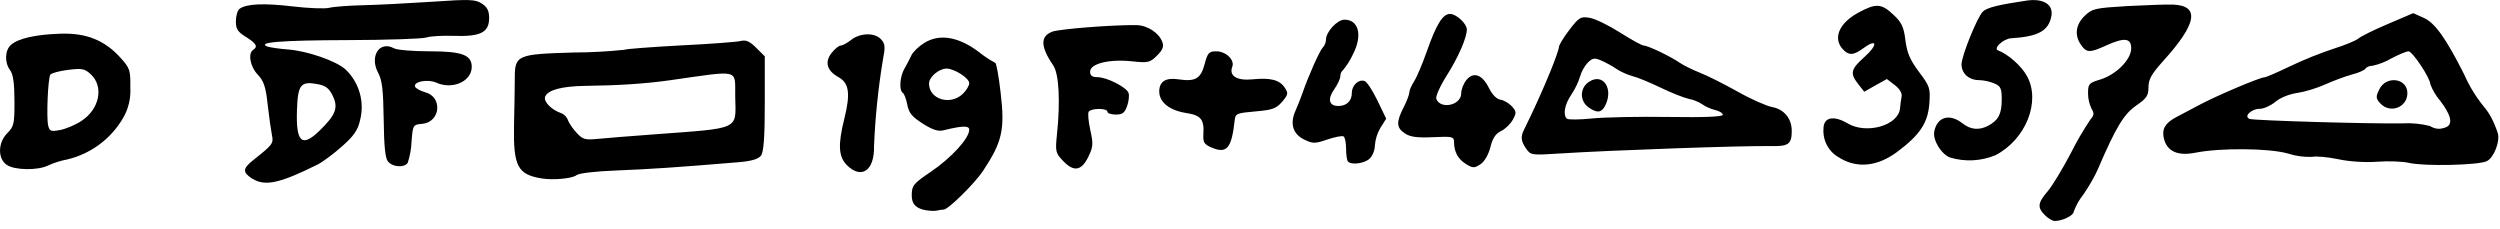
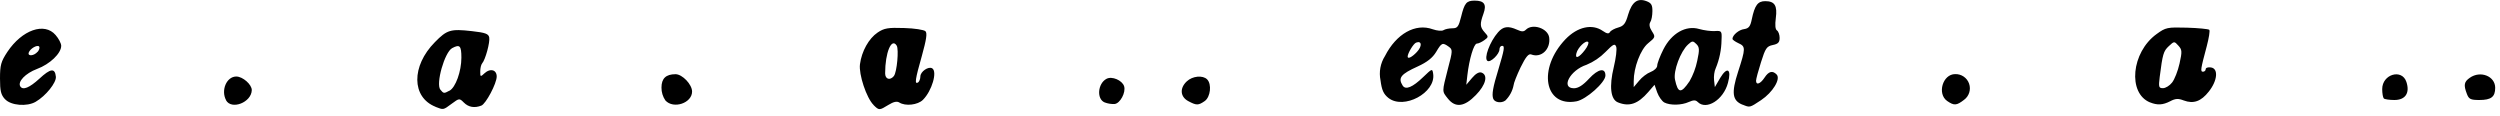
- <svg xmlns="http://www.w3.org/2000/svg" height="21" viewBox="0 0 230 21" width="230">
-   <path d="M188.14 19.8c-.72-.7-.67-1.14.22-2.17.42-.48 1.38-2.06 2.14-3.51a28.84 28.84 0 0 1 1.82-3.13c.34-.39.36-.57.1-.99a3.26 3.26 0 0 1-.32-1.43c0-.85.09-.94 1.11-1.25 1.47-.44 2.86-1.84 2.86-2.87 0-.96-.62-1.03-2.34-.25-1.47.67-1.77.66-2.27-.06-.63-.9-.5-1.87.33-2.68.7-.67.95-.72 3.9-.9 1.74-.09 3.62-.16 4.17-.14 2.56.08 2.29 1.74-.88 5.23-1.04 1.16-1.32 1.65-1.32 2.37 0 .78-.17 1.03-1.14 1.7-1.12.77-1.87 2.01-3.5 5.81-.27.64-.88 1.7-1.36 2.38a5.5 5.5 0 0 0-.88 1.57c0 .34-1.04.85-1.74.85-.2 0-.61-.23-.9-.53zM85.2 19.35c-.94-.18-1.32-.57-1.32-1.36 0-.92.15-1.1 1.72-2.16 1.92-1.3 3.57-3.1 3.57-3.9 0-.39-.64-.37-2.38.06-.48.12-1-.05-1.9-.62-.99-.63-1.28-.99-1.42-1.74-.1-.52-.28-1-.41-1.09-.36-.22-.28-1.49.15-2.23.21-.36.5-.91.64-1.22.14-.31.68-.83 1.2-1.15 1.38-.85 3.1-.57 4.95.8a9.59 9.59 0 0 0 1.56 1.04c.1 0 .33 1.25.5 2.77.4 3.38.15 4.5-1.62 7.17-.77 1.16-3.2 3.56-3.62 3.56-.14 0-.4.04-.6.09-.2.05-.65.04-1.02-.03zm3.36-10.7c.34-.32.61-.77.61-1 0-.46-1.37-1.34-2.08-1.34s-1.62.77-1.62 1.38c0 1.44 1.94 2.04 3.09.96zm-65.34 7.8c-.94-.61-.91-.95.14-1.77 1.72-1.36 1.82-1.5 1.66-2.24-.08-.39-.26-1.64-.39-2.78-.18-1.69-.36-2.2-.92-2.8-.69-.71-.92-1.96-.42-2.27.46-.29.29-.6-.66-1.19-.76-.47-.93-.73-.93-1.44 0-.48.15-1 .33-1.14.61-.47 2.21-.55 4.9-.23 1.45.17 2.96.23 3.35.13.38-.1 1.8-.21 3.14-.24S37.62.3 39.76.16c3.47-.24 3.97-.22 4.57.17.5.32.67.67.67 1.33 0 1.32-.79 1.72-3.21 1.64-1.07-.04-2.23.03-2.57.15-.34.12-3.62.23-7.28.24-6.15.02-8.37.2-7.32.6.22.07 1.06.2 1.86.26 1.8.14 4.41 1.04 5.3 1.83a4.79 4.79 0 0 1 1.34 4.7c-.2.9-.57 1.43-1.67 2.4-.77.68-1.76 1.42-2.2 1.64-3.48 1.74-4.88 2.05-6.02 1.32zm6.17-4.42c1.5-1.46 1.75-2.11 1.23-3.2-.34-.71-.64-.94-1.4-1.09-1.56-.29-1.82.04-1.9 2.4-.1 2.96.45 3.46 2.07 1.89zm20.47 4.39c-2.25-.36-2.64-1.12-2.57-4.92.04-1.62.07-3.55.07-4.29 0-2.15.2-2.23 5.44-2.38a46.4 46.4 0 0 0 4.64-.25c.12-.08 2.44-.25 5.15-.4 2.7-.13 5.21-.32 5.56-.41.48-.12.83.03 1.42.63l.79.78v4.34c0 3.11-.1 4.46-.35 4.8-.24.31-.85.5-2.03.6-5.74.48-8.15.64-11.18.76-2.03.08-3.54.25-3.77.44-.36.3-2.12.47-3.17.3zm10.34-4.06c8-.6 7.5-.36 7.44-3.48-.04-2.58.58-2.43-6.12-1.48-2.2.3-4.5.46-7.67.5-2.17.03-3.46.38-3.7 1-.17.44.6 1.22 1.5 1.52.25.08.52.37.6.64.1.26.45.79.8 1.16.55.6.78.67 1.9.56.7-.07 3.07-.26 5.25-.42zm17.71 2.83c-.77-.78-.83-1.87-.23-4.28.57-2.29.44-3.26-.52-3.8-1.08-.59-1.32-1.4-.65-2.24.29-.37.67-.68.84-.68.17 0 .61-.24.97-.53.84-.65 2.17-.67 2.74-.04.38.42.4.7.16 1.92a65.63 65.63 0 0 0-.81 7.91c.05 2.24-1.15 3.08-2.5 1.74zM.61 15.16c-.84-.59-.8-2.05.07-2.92.6-.6.66-.86.65-2.96 0-1.6-.12-2.46-.4-2.82-.52-.7-.49-1.83.08-2.33.67-.6 2.29-.96 4.57-1.03 2.37-.08 4.07.61 5.53 2.24.84.93.9 1.12.88 2.72a4.94 4.94 0 0 1-.68 2.82 8.1 8.1 0 0 1-5.13 3.79 7.6 7.6 0 0 0-1.72.54c-.96.49-3.13.46-3.85-.05zm6.9-4.05c1.65-1.08 2.05-3.13.86-4.26-.58-.54-.81-.58-2.12-.42-.8.1-1.53.3-1.62.44-.22.36-.37 3.92-.2 4.67.13.54.25.58 1.1.42.54-.1 1.43-.48 1.99-.85zm90.3 3.7c-.7-.73-.73-.86-.57-2.45.32-3 .18-5.55-.32-6.3-1.2-1.77-1.24-2.72-.1-3.15.64-.24 5.54-.63 7.69-.6 1.03 0 2.1.7 2.42 1.54.16.43.05.73-.49 1.27-.65.64-.8.68-2.3.52-2.08-.22-3.85.21-3.85.95 0 .37.19.51.68.51.85 0 2.65.91 2.85 1.44.09.22.03.76-.12 1.2-.23.65-.43.8-1.05.8-.42 0-.77-.12-.77-.26 0-.35-1.5-.34-1.72 0-.1.15-.02.91.15 1.7.28 1.25.26 1.53-.18 2.44-.63 1.3-1.34 1.42-2.31.4zm37.06.28c-.73-.45-1.09-1.1-1.1-2.03 0-.49-.16-.52-1.93-.44-1.45.07-2.1-.02-2.58-.34-.8-.52-.82-1.04-.13-2.4.3-.57.53-1.2.53-1.39 0-.19.2-.64.44-1.01s.76-1.6 1.16-2.73c.87-2.49 1.47-3.47 2.14-3.47.58 0 1.55.9 1.55 1.43 0 .75-.78 2.55-1.85 4.24-.62.98-1.04 1.93-.96 2.15.39 1 2.29.58 2.29-.5 0-.36.21-.91.48-1.24.65-.8 1.47-.5 2.08.75.3.6.7 1.01 1.05 1.06.3.04.78.32 1.05.61.43.49.44.6.08 1.25-.22.39-.7.85-1.08 1.03-.5.24-.78.67-.98 1.5-.18.69-.54 1.31-.91 1.55-.56.37-.69.37-1.33-.02zm-99.17-.22c-.26-.32-.37-1.4-.4-3.87-.04-2.7-.14-3.61-.5-4.28-.83-1.53.1-3 1.44-2.28.28.16 1.75.28 3.26.28 3 0 3.9.33 3.9 1.43 0 1.34-1.77 2.13-3.27 1.45-.75-.34-2.1-.1-1.95.36.06.17.48.4.94.53 1.62.42 1.41 2.74-.26 2.9-.87.08-.88.1-1 1.67a7.16 7.16 0 0 1-.35 1.92c-.3.47-1.38.4-1.8-.11zm133.6-.32a2.8 2.8 0 0 1-1.54-2.7c0-1.06.91-1.27 2.22-.5 1.73 1.03 4.65.2 4.82-1.36.03-.35.1-.86.15-1.13.05-.3-.2-.71-.64-1.04l-.72-.55-1.04.58-1.04.59-.55-.7c-.78-1-.7-1.36.57-2.5 1.24-1.1 1.2-1.75-.06-.83-.95.7-1.38.72-1.95.1-.9-1.01-.32-2.38 1.42-3.33 1.64-.9 2.15-.87 3.26.18.76.71.95 1.12 1.1 2.36.15 1.16.43 1.8 1.25 2.9 1 1.32 1.05 1.5.95 2.9-.13 1.78-.86 2.88-2.94 4.44-1.79 1.34-3.65 1.55-5.26.6zm52.3.43c-.58-.13-1.89-.18-2.9-.1-1.12.08-2.54-.01-3.57-.23-.95-.2-2.04-.3-2.42-.22a6.32 6.32 0 0 1-2.2-.3c-1.7-.5-6.24-.54-8.54-.08-1.62.32-2.6-.12-2.89-1.3-.21-.86.1-1.42 1.11-1.96l2.23-1.18c1.61-.85 5.51-2.5 5.92-2.5.14 0 1.22-.47 2.4-1.04a36 36 0 0 1 3.99-1.6c1.02-.32 2.03-.74 2.25-.93.21-.19 1.44-.8 2.72-1.34l2.32-.99 1 .45c1 .46 2.02 1.88 3.68 5.18a12.93 12.93 0 0 0 1.83 2.99c.5.57.93 1.4 1.26 2.4.24.74-.33 2.24-.99 2.59-.71.38-5.79.5-7.2.16zm3.42-3.27c.67-.26.5-1.1-.5-2.41a5.28 5.28 0 0 1-.93-1.55c0-.56-1.64-3.03-2.01-3.03-.19 0-.9.3-1.59.66a5.8 5.8 0 0 1-1.72.67c-.26 0-.54.11-.63.25-.09.15-.64.4-1.24.55-.6.16-1.7.57-2.44.9-.74.34-1.92.7-2.6.8-.74.1-1.58.44-2.03.82-.42.35-1.06.64-1.42.64-.8 0-1.52.71-.95.93.4.15 10.9.46 14.06.41a8.25 8.25 0 0 1 2.52.24c.53.3.9.34 1.48.12zm-6.04-2.2c-.4-.45-.42-.6-.1-1.26.62-1.33 2.6-1.08 2.6.32 0 1.32-1.61 1.92-2.5.93zm-94.96 5.36c-.1-.1-.18-.63-.18-1.18 0-.55-.1-1.06-.23-1.14-.13-.08-.8.05-1.48.28-1.14.39-1.34.4-2.12.02-1.06-.5-1.36-1.46-.83-2.65.2-.46.5-1.2.65-1.64.54-1.57 1.57-3.88 1.86-4.18.17-.16.3-.49.3-.73 0-.72 1.04-1.84 1.7-1.84 1.33 0 1.68 1.47.77 3.21a6.65 6.65 0 0 1-.91 1.44c-.13.08-.24.33-.24.55 0 .23-.25.76-.55 1.19-.65.91-.5 1.55.36 1.55.77 0 1.25-.46 1.25-1.21 0-.7.64-1.29 1.18-1.08.22.08.75.9 1.18 1.8l.8 1.66-.53.84a3.72 3.72 0 0 0-.51 1.62c0 .43-.22.98-.49 1.22-.48.44-1.65.6-1.98.27zm55.38-.38c-.8-.3-1.6-1.61-1.45-2.38.26-1.36 1.4-1.7 2.59-.77.76.6 1.54.67 2.39.22.92-.5 1.22-1.07 1.23-2.36 0-1.05-.08-1.26-.67-1.52a4.13 4.13 0 0 0-1.43-.31c-.92 0-1.6-.61-1.6-1.45 0-.77 1.44-4.33 1.96-4.85.37-.37 1.42-.63 4.06-1.02 1.51-.21 2.44.36 2.25 1.42-.25 1.37-1.22 1.9-3.7 2.05-.72.04-1.69.94-1.2 1.12.9.34 2.12 1.4 2.64 2.34 1.31 2.33-.08 5.85-2.89 7.3a6.22 6.22 0 0 1-4.18.21zm-38.99-.8c-.48-.7-.53-1.1-.2-1.76a83.42 83.42 0 0 0 2.41-5.32c.44-1.08.8-2.1.8-2.28 0-.18.43-.89.96-1.58.89-1.16 1.03-1.25 1.87-1.11.5.08 1.75.69 2.79 1.35 1.04.66 2.02 1.2 2.18 1.2.38 0 2.44.98 3.31 1.58.37.25 1.2.66 1.86.92.65.25 2.2 1.03 3.44 1.72 1.23.7 2.68 1.34 3.21 1.44 1.1.2 1.81 1.07 1.8 2.2 0 1.2-.3 1.42-1.86 1.39-2.59-.05-14.76.38-19.46.68-2.6.17-2.7.16-3.11-.44zm13.13-2.93c3.28.05 4.96-.02 4.96-.2 0-.15-.32-.35-.72-.44-.4-.1-.91-.33-1.13-.5a3.55 3.55 0 0 0-1.26-.52c-.47-.1-1.66-.57-2.64-1.05-.98-.47-2.14-.95-2.57-1.05-.42-.11-1.08-.4-1.45-.65-.37-.26-1-.6-1.41-.78-.63-.27-.8-.24-1.25.2-.29.3-.6.86-.7 1.26a6.5 6.5 0 0 1-.8 1.66c-.62.92-.8 1.85-.42 2.23.1.1 1.15.1 2.31-.02 1.17-.12 4.35-.18 7.08-.14zm-7.41-.9a1.4 1.4 0 0 1 .07-2.34c1.3-.85 2.29.67 1.45 2.25-.34.62-.74.64-1.52.1zm-34.65 3.72c-.7-.3-.81-.47-.77-1.23.09-1.36-.23-1.75-1.56-1.95-1.55-.24-2.5-.99-2.5-1.98 0-.93.6-1.3 1.78-1.12 1.53.23 2.04-.06 2.39-1.38.28-1.06.4-1.2 1.07-1.2.9 0 1.72.8 1.48 1.42-.32.84.41 1.3 1.86 1.16 1.66-.17 2.5.05 2.97.77.34.5.31.64-.25 1.3-.54.62-.9.75-2.46.88-1.71.15-1.84.2-1.9.82-.28 2.57-.72 3.1-2.11 2.51z" />
+ <svg xmlns="http://www.w3.org/2000/svg" height="13" viewBox="0 0 281 13" width="281">
+   <path d="M48.95 12c-2.7-1.07-2.73-4.57-.07-7.26 1.37-1.4 1.77-1.51 4.17-1.24 1.51.17 1.86.3 1.94.71.1.54-.43 2.5-.8 2.92-.12.14-.21.54-.21.9 0 .63.01.64.51.18.63-.57 1.34-.36 1.34.39 0 .78-1.22 3.08-1.73 3.27-.77.3-1.44.18-1.96-.34-.5-.5-.52-.5-1.37.13-.97.72-.91.7-1.82.35zm1.57-1.8c.69-.37 1.34-2.18 1.34-3.72 0-1.35-.18-1.53-1.04-1.07-.85.46-1.86 4.03-1.32 4.67.36.44.4.45 1.02.11zm47.67 1.6c-.8-.79-1.68-3.45-1.53-4.58.19-1.46 1-2.9 1.98-3.56.74-.5 1.18-.57 2.98-.51 1.16.03 2.24.2 2.4.36.22.21.1.95-.4 2.76-.76 2.67-.84 3.24-.43 3 .14-.1.26-.4.26-.68 0-.54.91-1.17 1.33-.91.6.37-.03 2.53-1.04 3.54-.58.58-1.97.74-2.66.3-.27-.17-.65-.08-1.22.27-1.03.63-1.05.63-1.67.02zm2.29-3.27c.33-.42.57-2.97.31-3.4-.58-.94-1.3.78-1.3 3.11 0 .67.55.84.99.3zm95.38 3.24c-1.15-.47-1.27-1.32-.5-3.7.86-2.65.86-2.85.03-3.22-.36-.17-.66-.38-.66-.48 0-.42.72-1.03 1.32-1.1.51-.08.69-.3.85-1.1.33-1.57.67-2.04 1.51-2.04 1.07 0 1.38.5 1.19 1.91-.1.77-.06 1.26.13 1.38.16.1.3.48.3.84 0 .5-.17.68-.77.8-.68.14-.83.36-1.32 1.92-.31.97-.56 1.91-.56 2.09 0 .54.49.36.95-.34.47-.72.9-.83 1.36-.36.49.5-.43 2.01-1.75 2.89-1.3.86-1.24.84-2.08.5zM.58 11.17C.1 10.66 0 10.22 0 8.82c0-1.5.11-1.9.83-2.99C2.48 3.36 5 2.47 6.25 3.94c.35.4.63.94.63 1.21 0 .85-1.28 2.07-2.72 2.6-1.3.49-2.2 1.43-1.88 1.96.29.46 1.02.16 2.14-.86 1.26-1.17 1.76-1.23 1.86-.23.07.66-1.13 2.16-2.27 2.82-.97.57-2.78.42-3.43-.28zm3.66-5.35c.18-.23.25-.49.15-.6-.22-.21-1.01.25-1.16.69-.15.45.61.38 1-.1zm21.17 5.44c-.6-1.12.06-2.66 1.15-2.66.72 0 1.75.9 1.74 1.53-.03 1.38-2.29 2.26-2.9 1.13zm49.38.03a2.52 2.52 0 0 1-.44-1.45c0-1.02.5-1.5 1.58-1.5.76 0 1.86 1.15 1.86 1.95 0 1.3-2.1 2-3 1zm49.37.22c-.92-.38-.78-2.12.21-2.65.61-.33 1.76.16 1.98.83.22.7-.45 1.94-1.07 2a2.8 2.8 0 0 1-1.12-.18zm9.39-.15c-.9-.49-.97-1.46-.15-2.22.64-.6 1.79-.71 2.28-.22.54.54.38 1.98-.27 2.44-.72.5-.93.5-1.86 0zm29.19-.28c-.67-.85-.67-.7 0-3.33.55-2.07.55-2.17.1-2.5-.7-.5-.8-.46-1.42.59-.4.66-1 1.14-2.07 1.63-1.9.86-2.24 1.28-1.69 2.15.33.52 1.12.19 2.31-.96 1.01-.97 1.03-.98 1.12-.35.3 2.12-3.31 4.05-5.03 2.7-.55-.44-.75-.89-.89-1.98a3.7 3.7 0 0 1 .5-2.73c1.27-2.5 3.42-3.72 5.37-3.01.49.17 1.03.22 1.21.1.19-.12.63-.21 1-.21.57 0 .7-.18.98-1.3.38-1.55.6-1.81 1.53-1.81 1.07 0 1.36.43.98 1.47-.42 1.17-.4 1.5.14 2.1.44.48.44.53-.05.88-.28.2-.65.38-.83.38-.34 0-.86 1.74-1.07 3.57l-.12 1.06.65-.77c.42-.5.8-.7 1.07-.6.75.28.48 1.38-.64 2.52-1.29 1.34-2.31 1.46-3.15.4zm-3.48-5.24c.61-.65.56-1.3-.09-1.05-.3.11-.95 1.2-.95 1.57 0 .31.5.06 1.04-.52zm22.6 5.67c-.83-.33-1-1.79-.47-3.97.24-1 .37-2.03.27-2.29-.15-.39-.33-.3-1.21.6a6.46 6.46 0 0 1-2.12 1.43c-1.85.6-2.94 2.64-1.42 2.64.49 0 1.02-.34 1.71-1.09 1.02-1.1 1.83-1.25 1.83-.34 0 .77-2.17 2.7-3.26 2.9-3.61.67-4.38-3.68-1.23-6.98 1.35-1.4 3-1.77 4.2-.93.45.31.66.35.8.12.1-.17.53-.4.94-.51.6-.17.82-.44 1.1-1.44.43-1.43 1.06-1.9 2.06-1.52.54.2.68.43.67 1.12 0 .48-.1 1.04-.24 1.24-.15.25-.09.6.19 1.03.4.62.4.67-.43 1.34-.86.7-1.63 2.75-1.62 4.27v.66l.6-.71c.32-.4.9-.84 1.3-.99.4-.15.74-.47.74-.71 0-.25.31-1.07.7-1.84.92-1.81 2.52-2.72 4.02-2.28.53.15 1.32.26 1.76.23.76-.05.8 0 .75 1a8.56 8.56 0 0 1-.66 3.2c-.15.31-.23.9-.18 1.33l.09.77.6-1.03c.79-1.32 1.3-1 .87.56-.5 1.9-2.43 3.11-3.4 2.14-.23-.23-.47-.23-.99 0-.83.38-2.1.4-2.76.06-.27-.15-.62-.65-.8-1.13l-.3-.86-.71.82c-1.16 1.34-2.13 1.67-3.4 1.16zm8.03-2.35a7.9 7.9 0 0 0 .88-2.33c.27-1.25.25-1.53-.1-1.88-.38-.38-.47-.37-.93.05-.85.77-1.68 3-1.47 3.95.33 1.55.68 1.59 1.62.2zM178.16 5.6c.3-.39.45-.79.35-.88-.25-.25-1.16.61-1.32 1.26-.19.7.3.51.97-.38zm40.7 5.75c-1.15-.81-.5-3.02.9-3.02a1.6 1.6 0 0 1 1 2.89c-.84.65-1.12.67-1.9.13zm22.8.16c-2.53-1.03-2.1-5.63.74-7.68 1.03-.75 1.2-.78 3.42-.72 1.28.04 2.4.15 2.5.24.1.1-.04.92-.28 1.84-.7 2.62-.74 2.87-.42 2.87.16 0 .3-.13.3-.28 0-.16.26-.25.59-.2.86.12.74 1.48-.24 2.71-.87 1.11-1.72 1.41-2.82 1-.61-.24-.94-.22-1.52.09-.84.43-1.43.46-2.26.13zm2.48-2.23c.28-.35.66-1.32.84-2.14.3-1.35.29-1.55-.13-2.01-.46-.51-.47-.51-1.08.06-.6.56-.69.88-1.02 3.47-.14 1.13-.1 1.25.37 1.25.29 0 .75-.28 1.02-.63zm-76.3 1.82c-.18-.47-.04-1.29.58-3.3.67-2.24.74-2.65.42-2.65-.17 0-.3.18-.3.4 0 .53-1.01 1.51-1.34 1.3-.45-.27.25-2.16 1.18-3.22.58-.67 1.14-.74 2.14-.29.52.24.75.24.99 0 .74-.74 2.48-.16 2.62.88.17 1.33-.9 2.33-2.02 1.9-.3-.12-.62.28-1.2 1.46-.43.9-.78 1.8-.78 1.99a3.3 3.3 0 0 1-.93 1.73c-.45.33-1.2.22-1.36-.2zm100.1-.04c-.1-.1-.18-.57-.18-1.05 0-1.67 2.22-2.32 2.72-.8.41 1.24-.11 2.03-1.35 2.03-.56 0-1.1-.08-1.2-.18zm9.34-.5c-.39-1.01-.32-1.37.33-1.82 1.2-.84 2.85-.18 2.85 1.13 0 1.02-.45 1.37-1.78 1.37-.99 0-1.18-.1-1.4-.68z" />
</svg>
